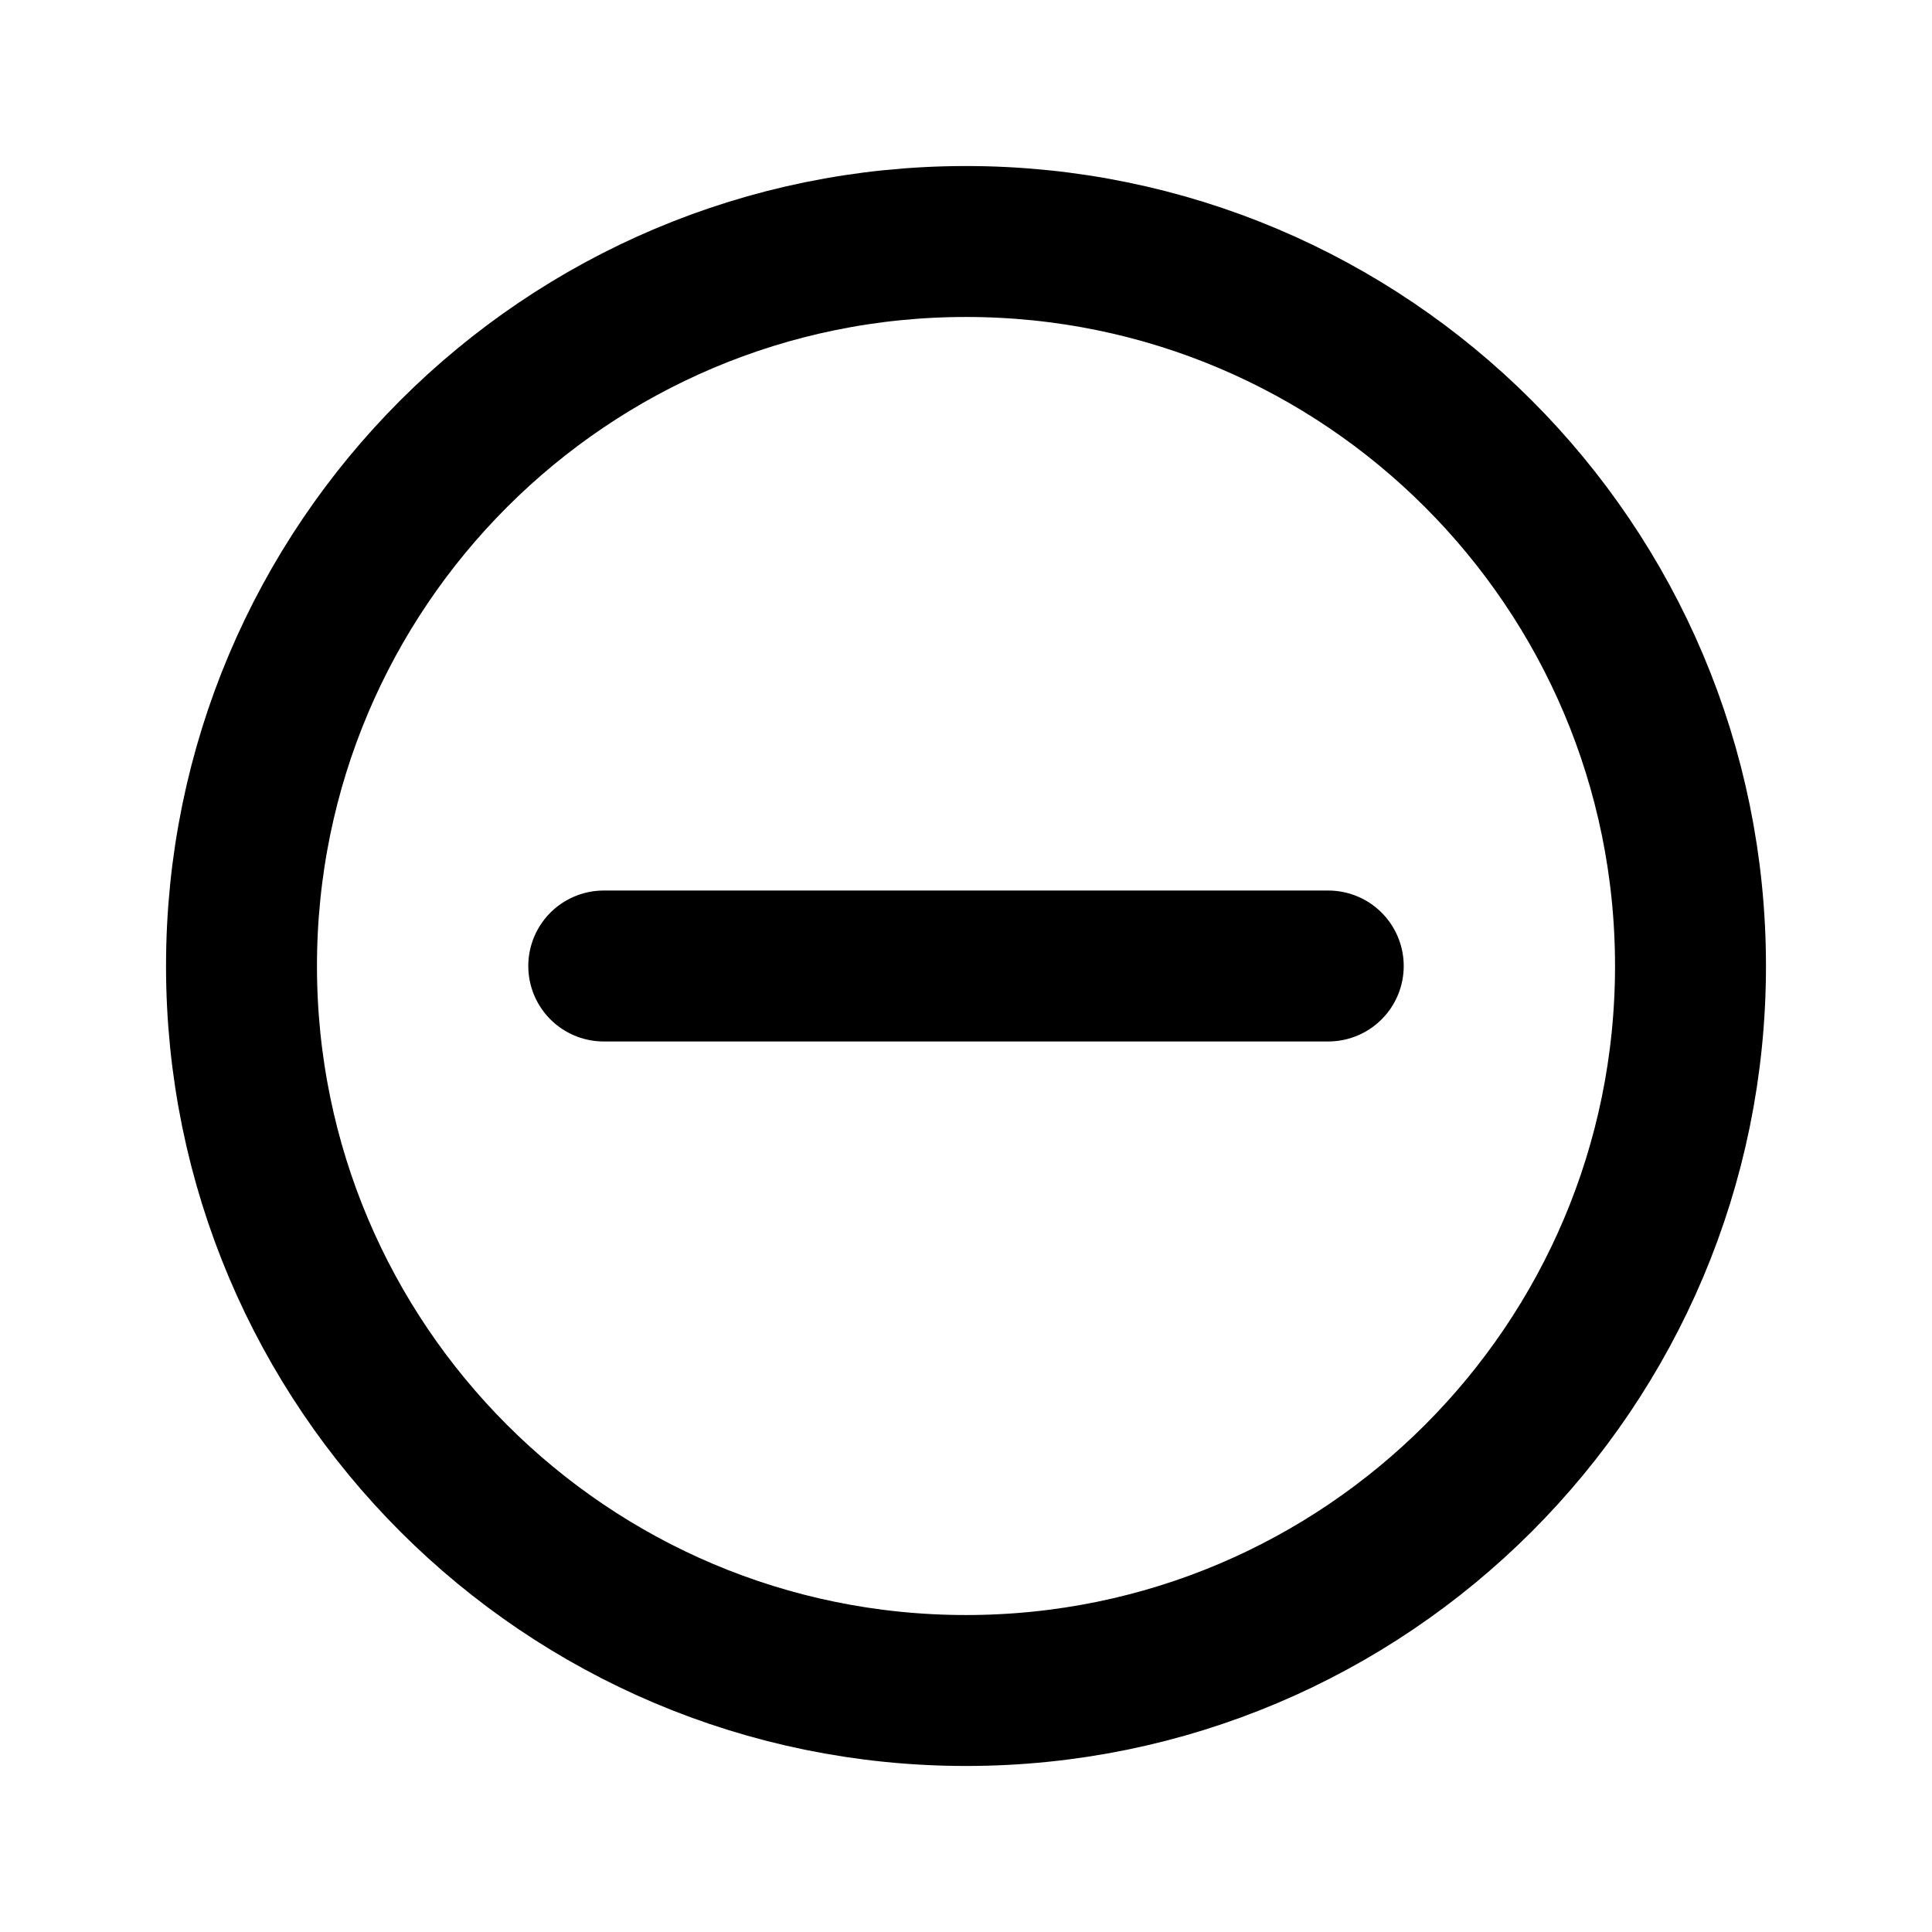
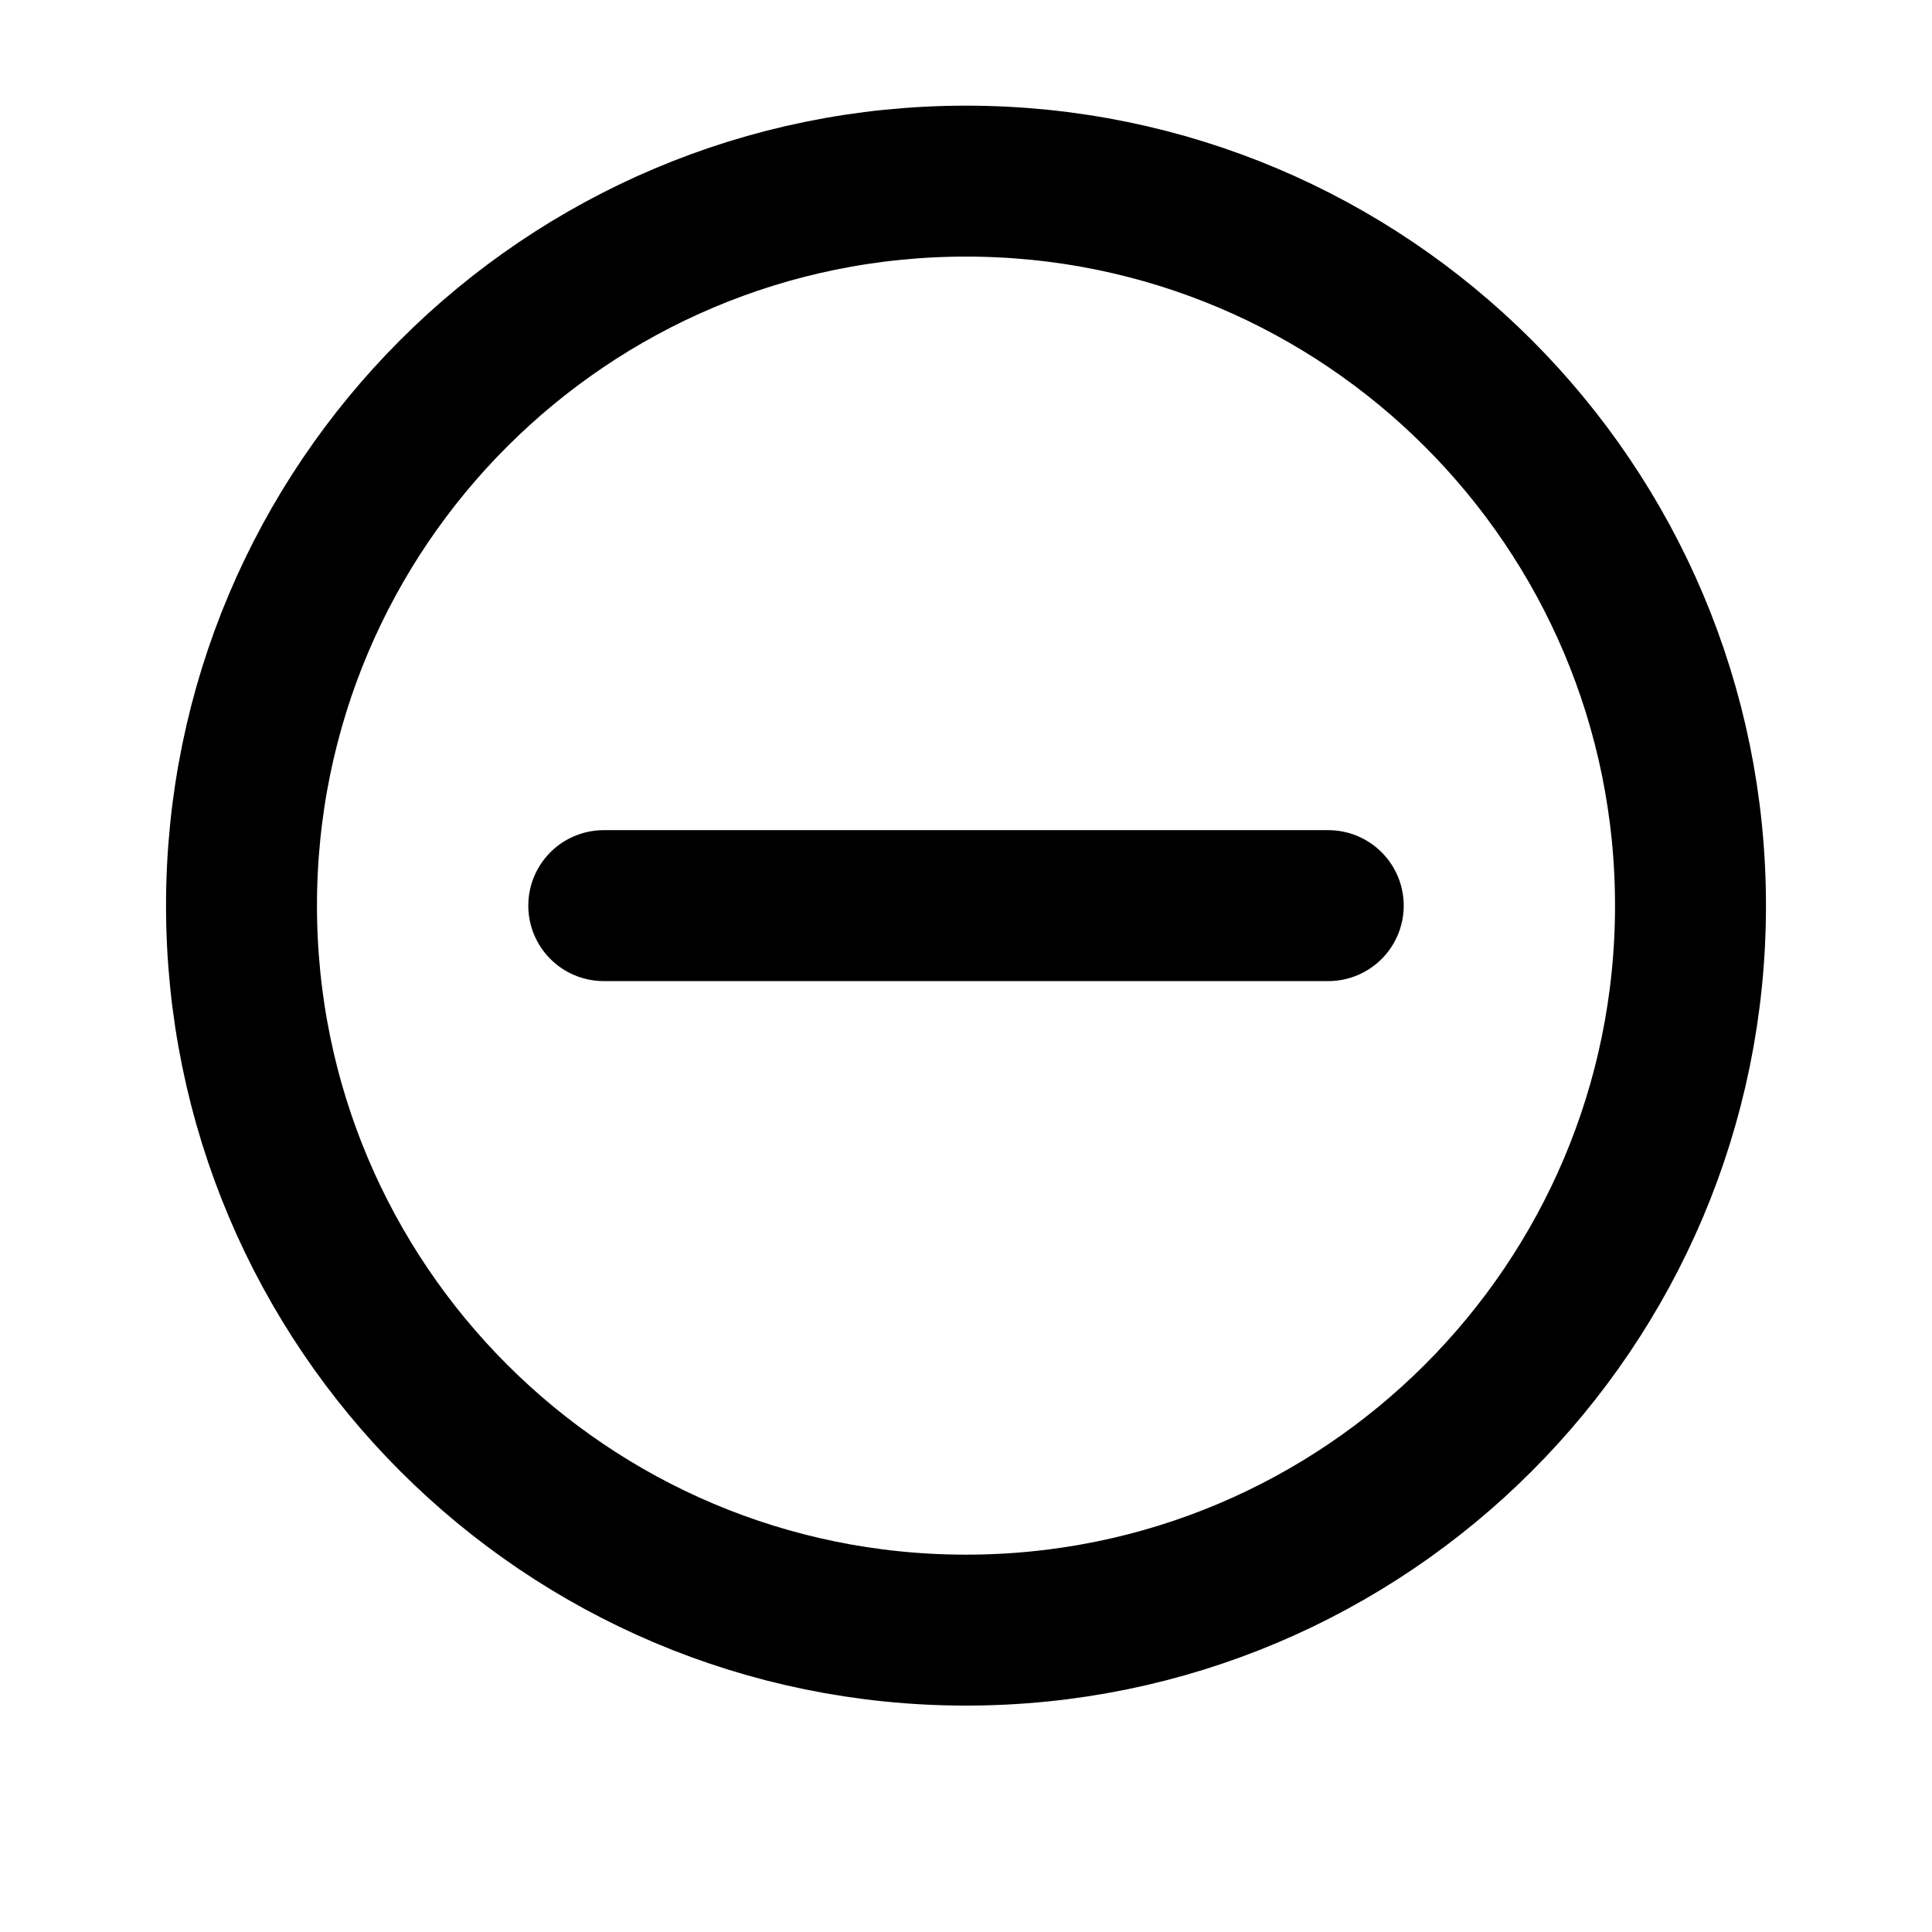
<svg xmlns="http://www.w3.org/2000/svg" data-set="area-pilot" data-keyline="circle" width="16" height="16" viewBox="0 0 16 16" fill="none">
-   <circle data-filled="solid" cx="8" cy="8" r="6" fill="none" stroke="currentColor" stroke-width="1.25" stroke-linecap="round" stroke-linejoin="round" />
-   <path data-filled="knockout" d="M5 8H11" fill="none" stroke="currentColor" stroke-width="1.25" stroke-linecap="round" stroke-linejoin="round" />
+   <circle data-filled="solid" cx="8" cy="7.5" r="6" fill="none" stroke="currentColor" stroke-width="1.25" stroke-linecap="round" stroke-linejoin="round" />
+   <path data-filled="knockout" d="M5 7.5H11" fill="none" stroke="currentColor" stroke-width="1.25" stroke-linecap="round" stroke-linejoin="round" />
</svg>
